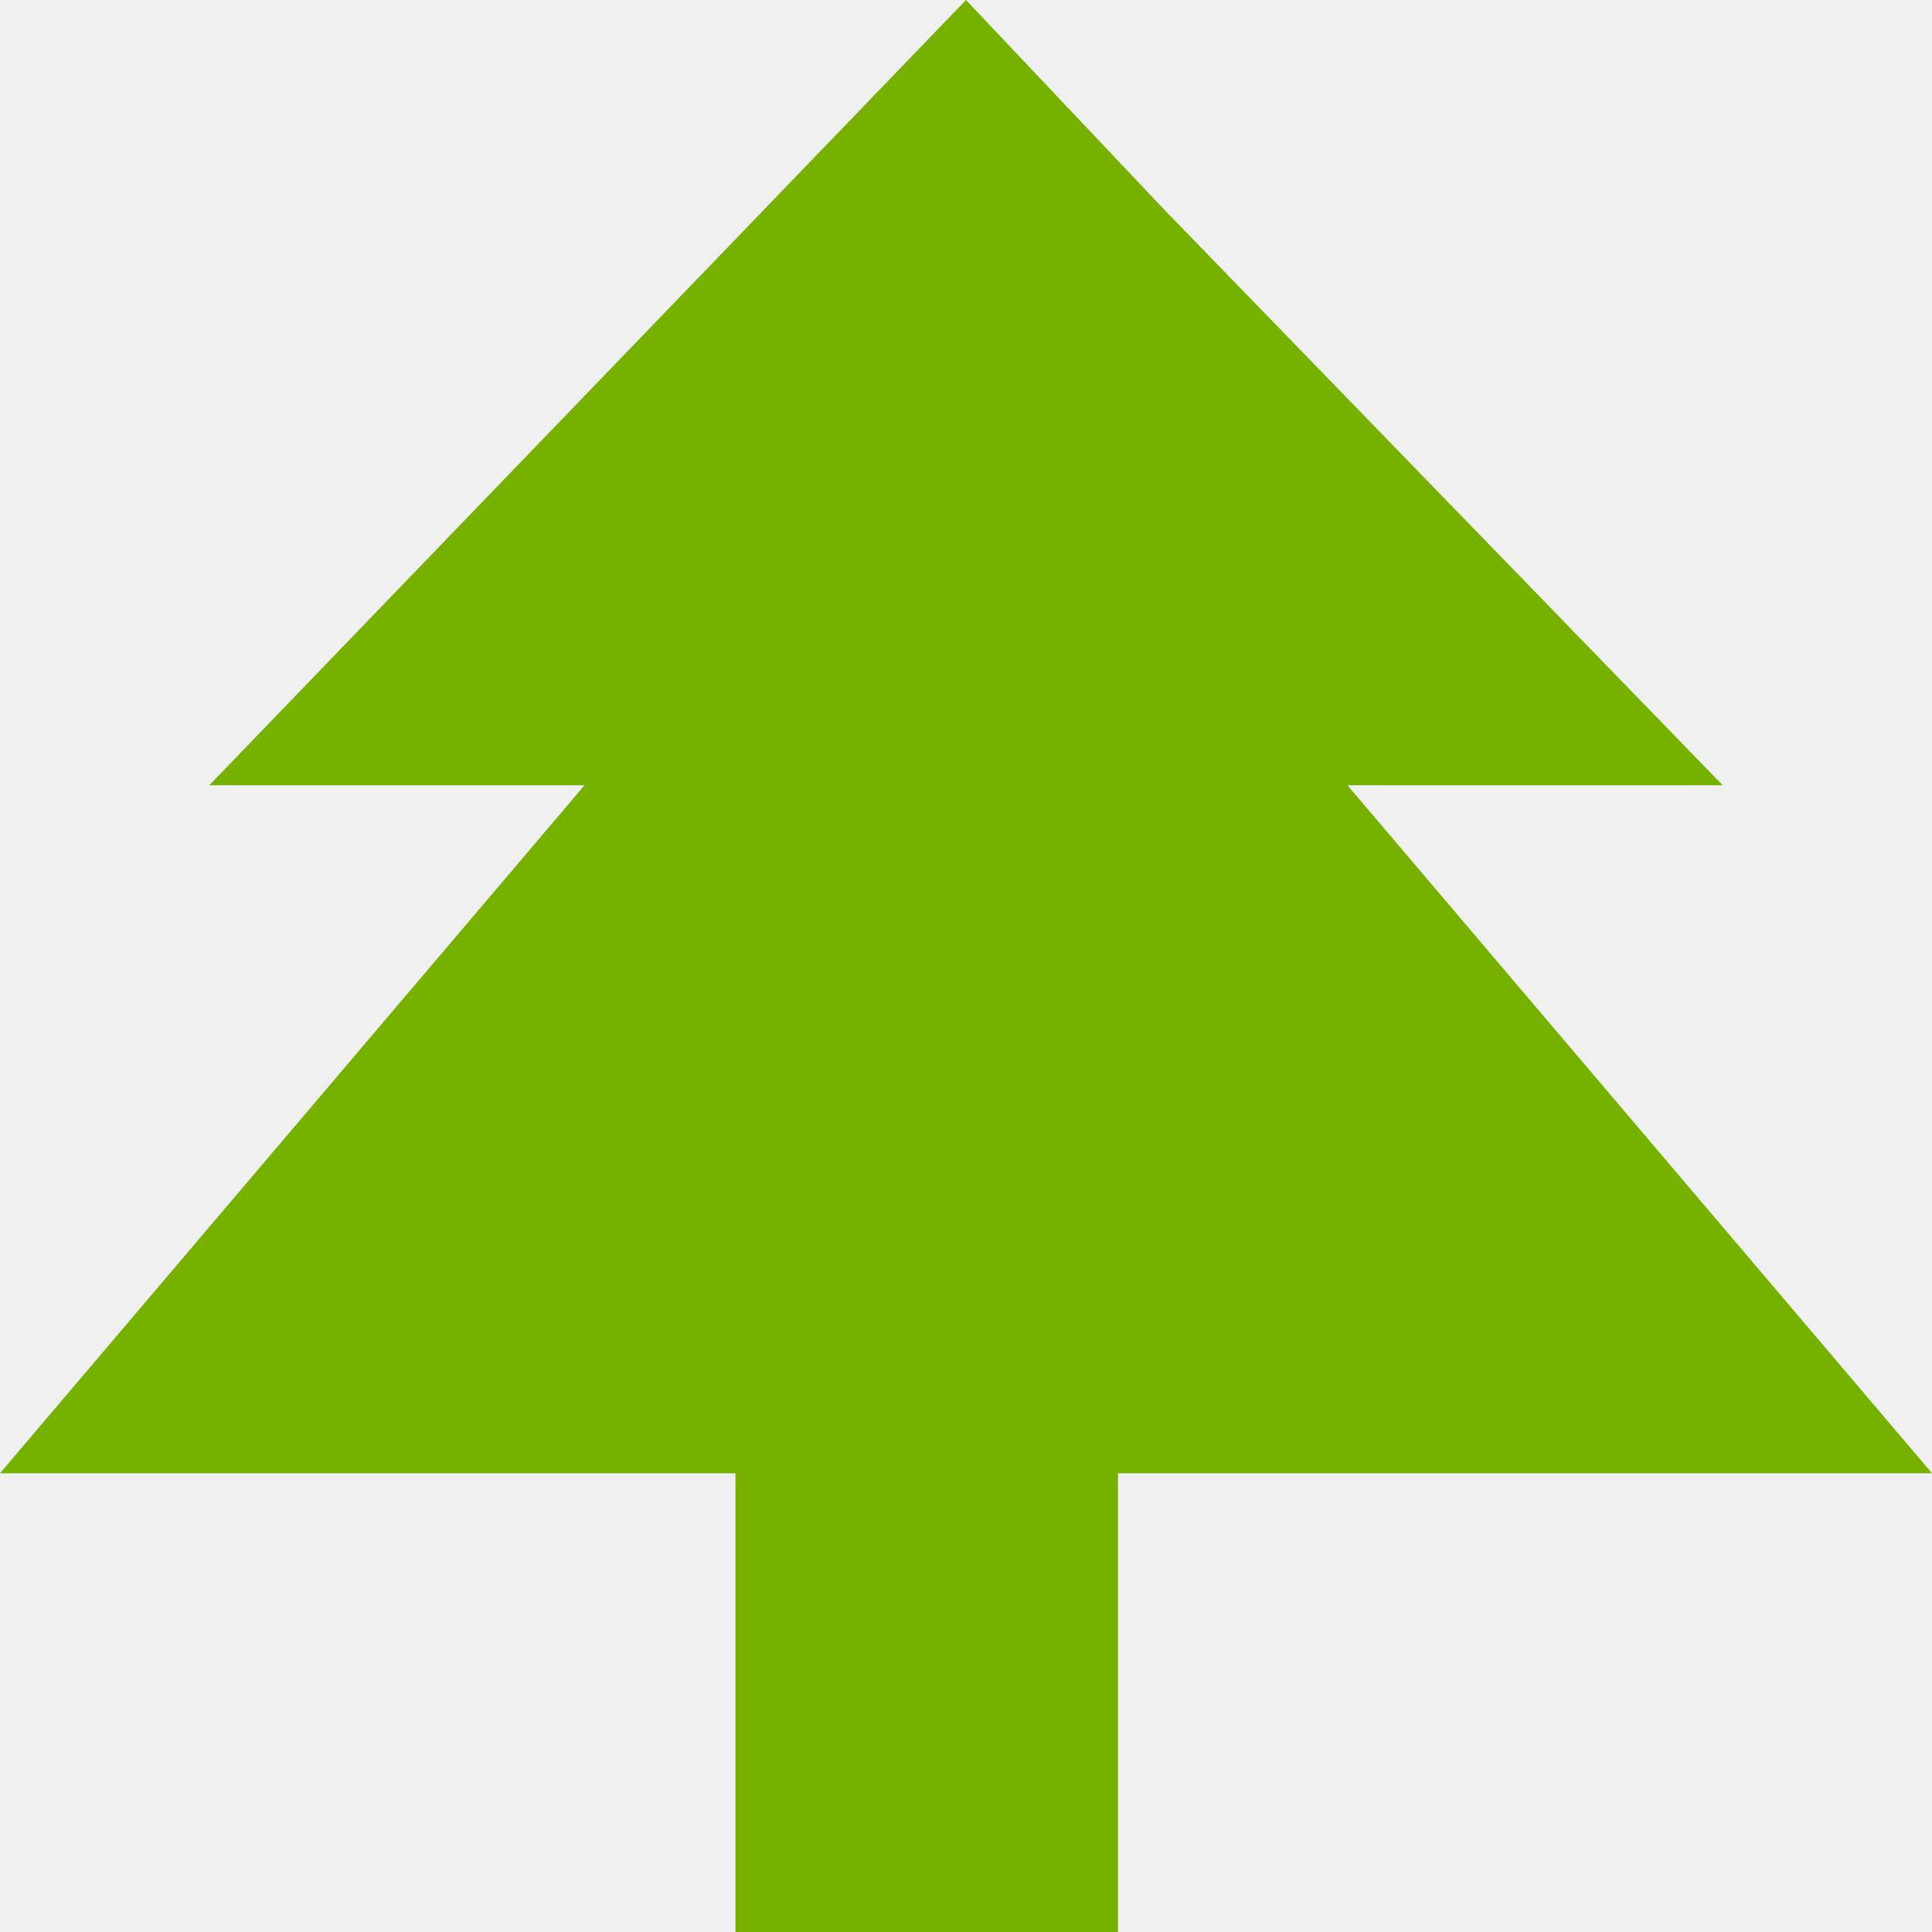
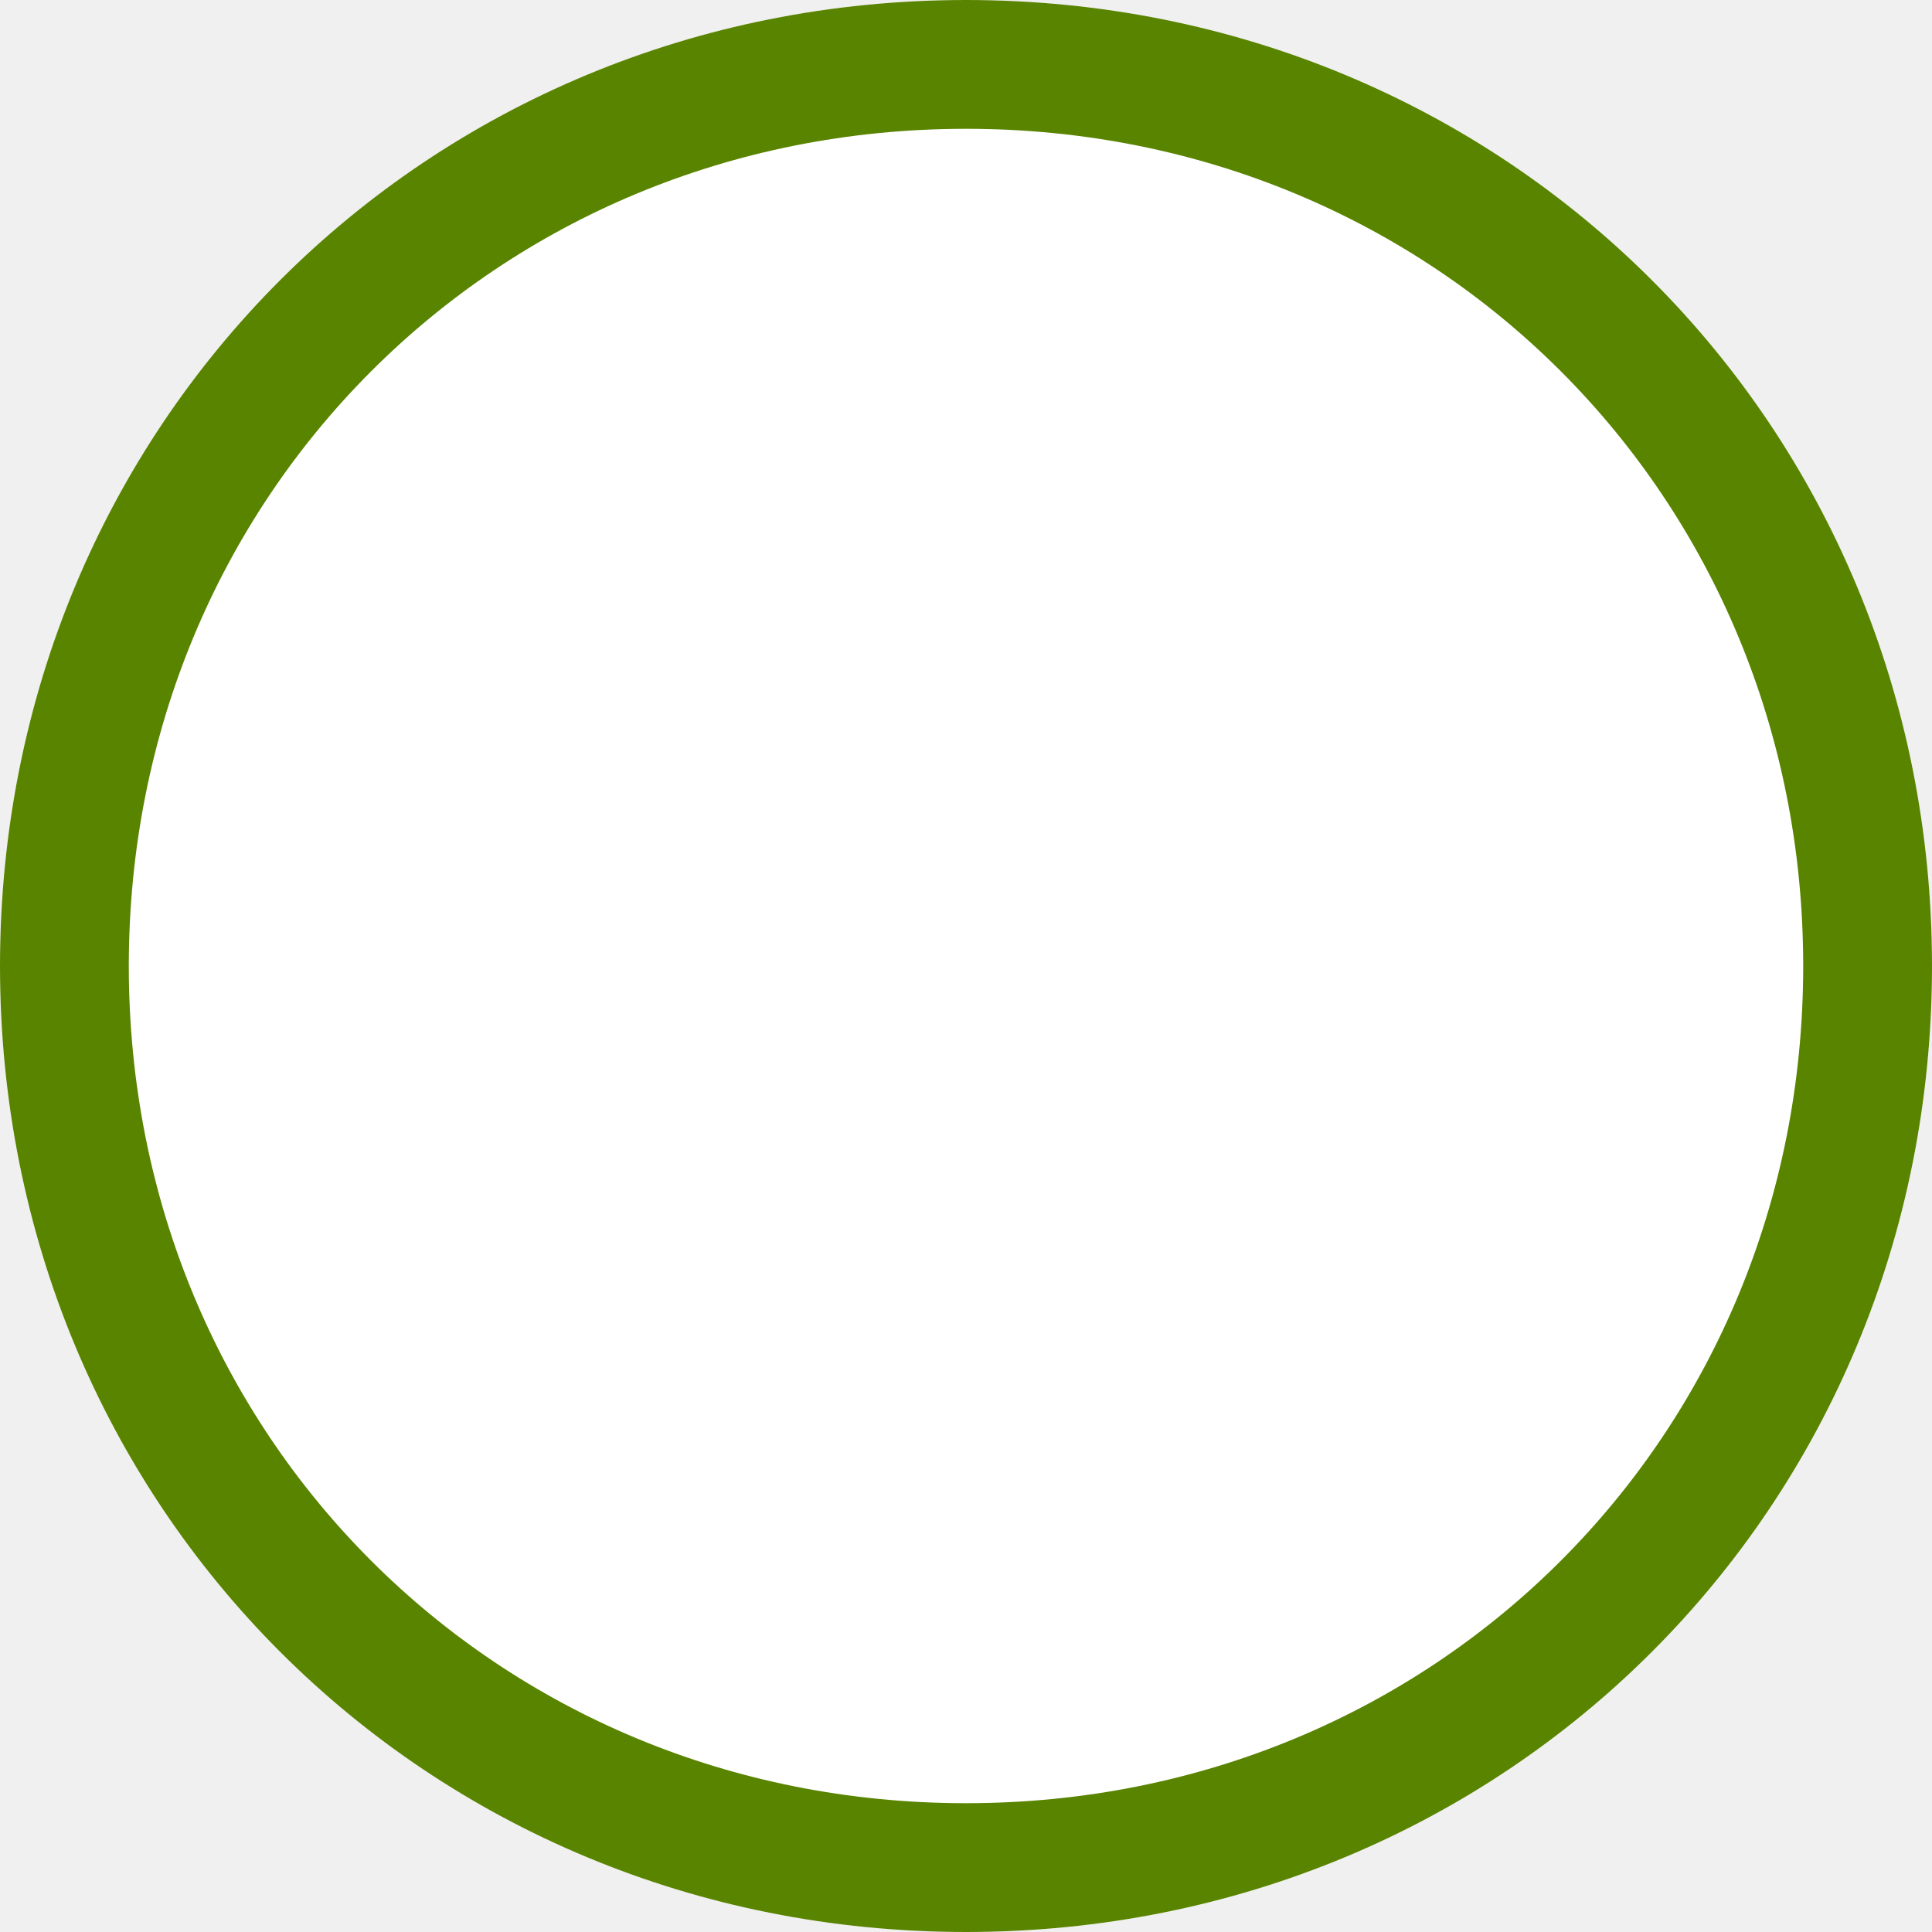
- <svg xmlns="http://www.w3.org/2000/svg" version="1.1" width="9px" height="9px">
-   <g transform="matrix(1 0 0 1 -41 -175 )">
-     <path d="M 2.723 3.658  L 0 6.863  L 3.426 6.863  L 3.426 9  L 5.208 9  L 5.208 6.863  L 9 6.863  L 6.277 3.658  L 8.025 3.658  L 5.421 0.974  L 4.5 0  L 0.975 3.658  L 2.723 3.658  Z " fill-rule="nonzero" fill="#76b100" stroke="none" transform="matrix(1 0 0 1 41 175 )" />
+ <svg xmlns="http://www.w3.org/2000/svg" version="1.1" width="15px" height="15px">
+   <defs>
+     <mask fill="white" id="clip217">
+       <path d="M 0 7.5  C 0 3.3  3.3 0  7.5 0  C 11.7 0  15 3.3  15 7.5  C 15 11.7  11.7 15  7.5 15  C 3.3 15  0 11.7  0 7.5  Z " fill-rule="evenodd" />
+     </mask>
+   </defs>
+   <g transform="matrix(1 0 0 1 -38 -172 )">
+     <path d="M 0 7.5  C 0 3.3  3.3 0  7.5 0  C 11.7 0  15 3.3  15 7.5  C 15 11.7  11.7 15  7.5 15  C 3.3 15  0 11.7  0 7.5  Z " fill-rule="nonzero" fill="#ffffff" stroke="none" transform="matrix(1 0 0 1 38 172 )" />
+     <path d="M 0 7.5  C 0 3.3  3.3 0  7.5 0  C 11.7 0  15 3.3  15 7.5  C 15 11.7  11.7 15  7.5 15  C 3.3 15  0 11.7  0 7.5  Z " stroke-width="2" stroke="#598400" fill="none" transform="matrix(1 0 0 1 38 172 )" mask="url(#clip217)" />
  </g>
</svg>
